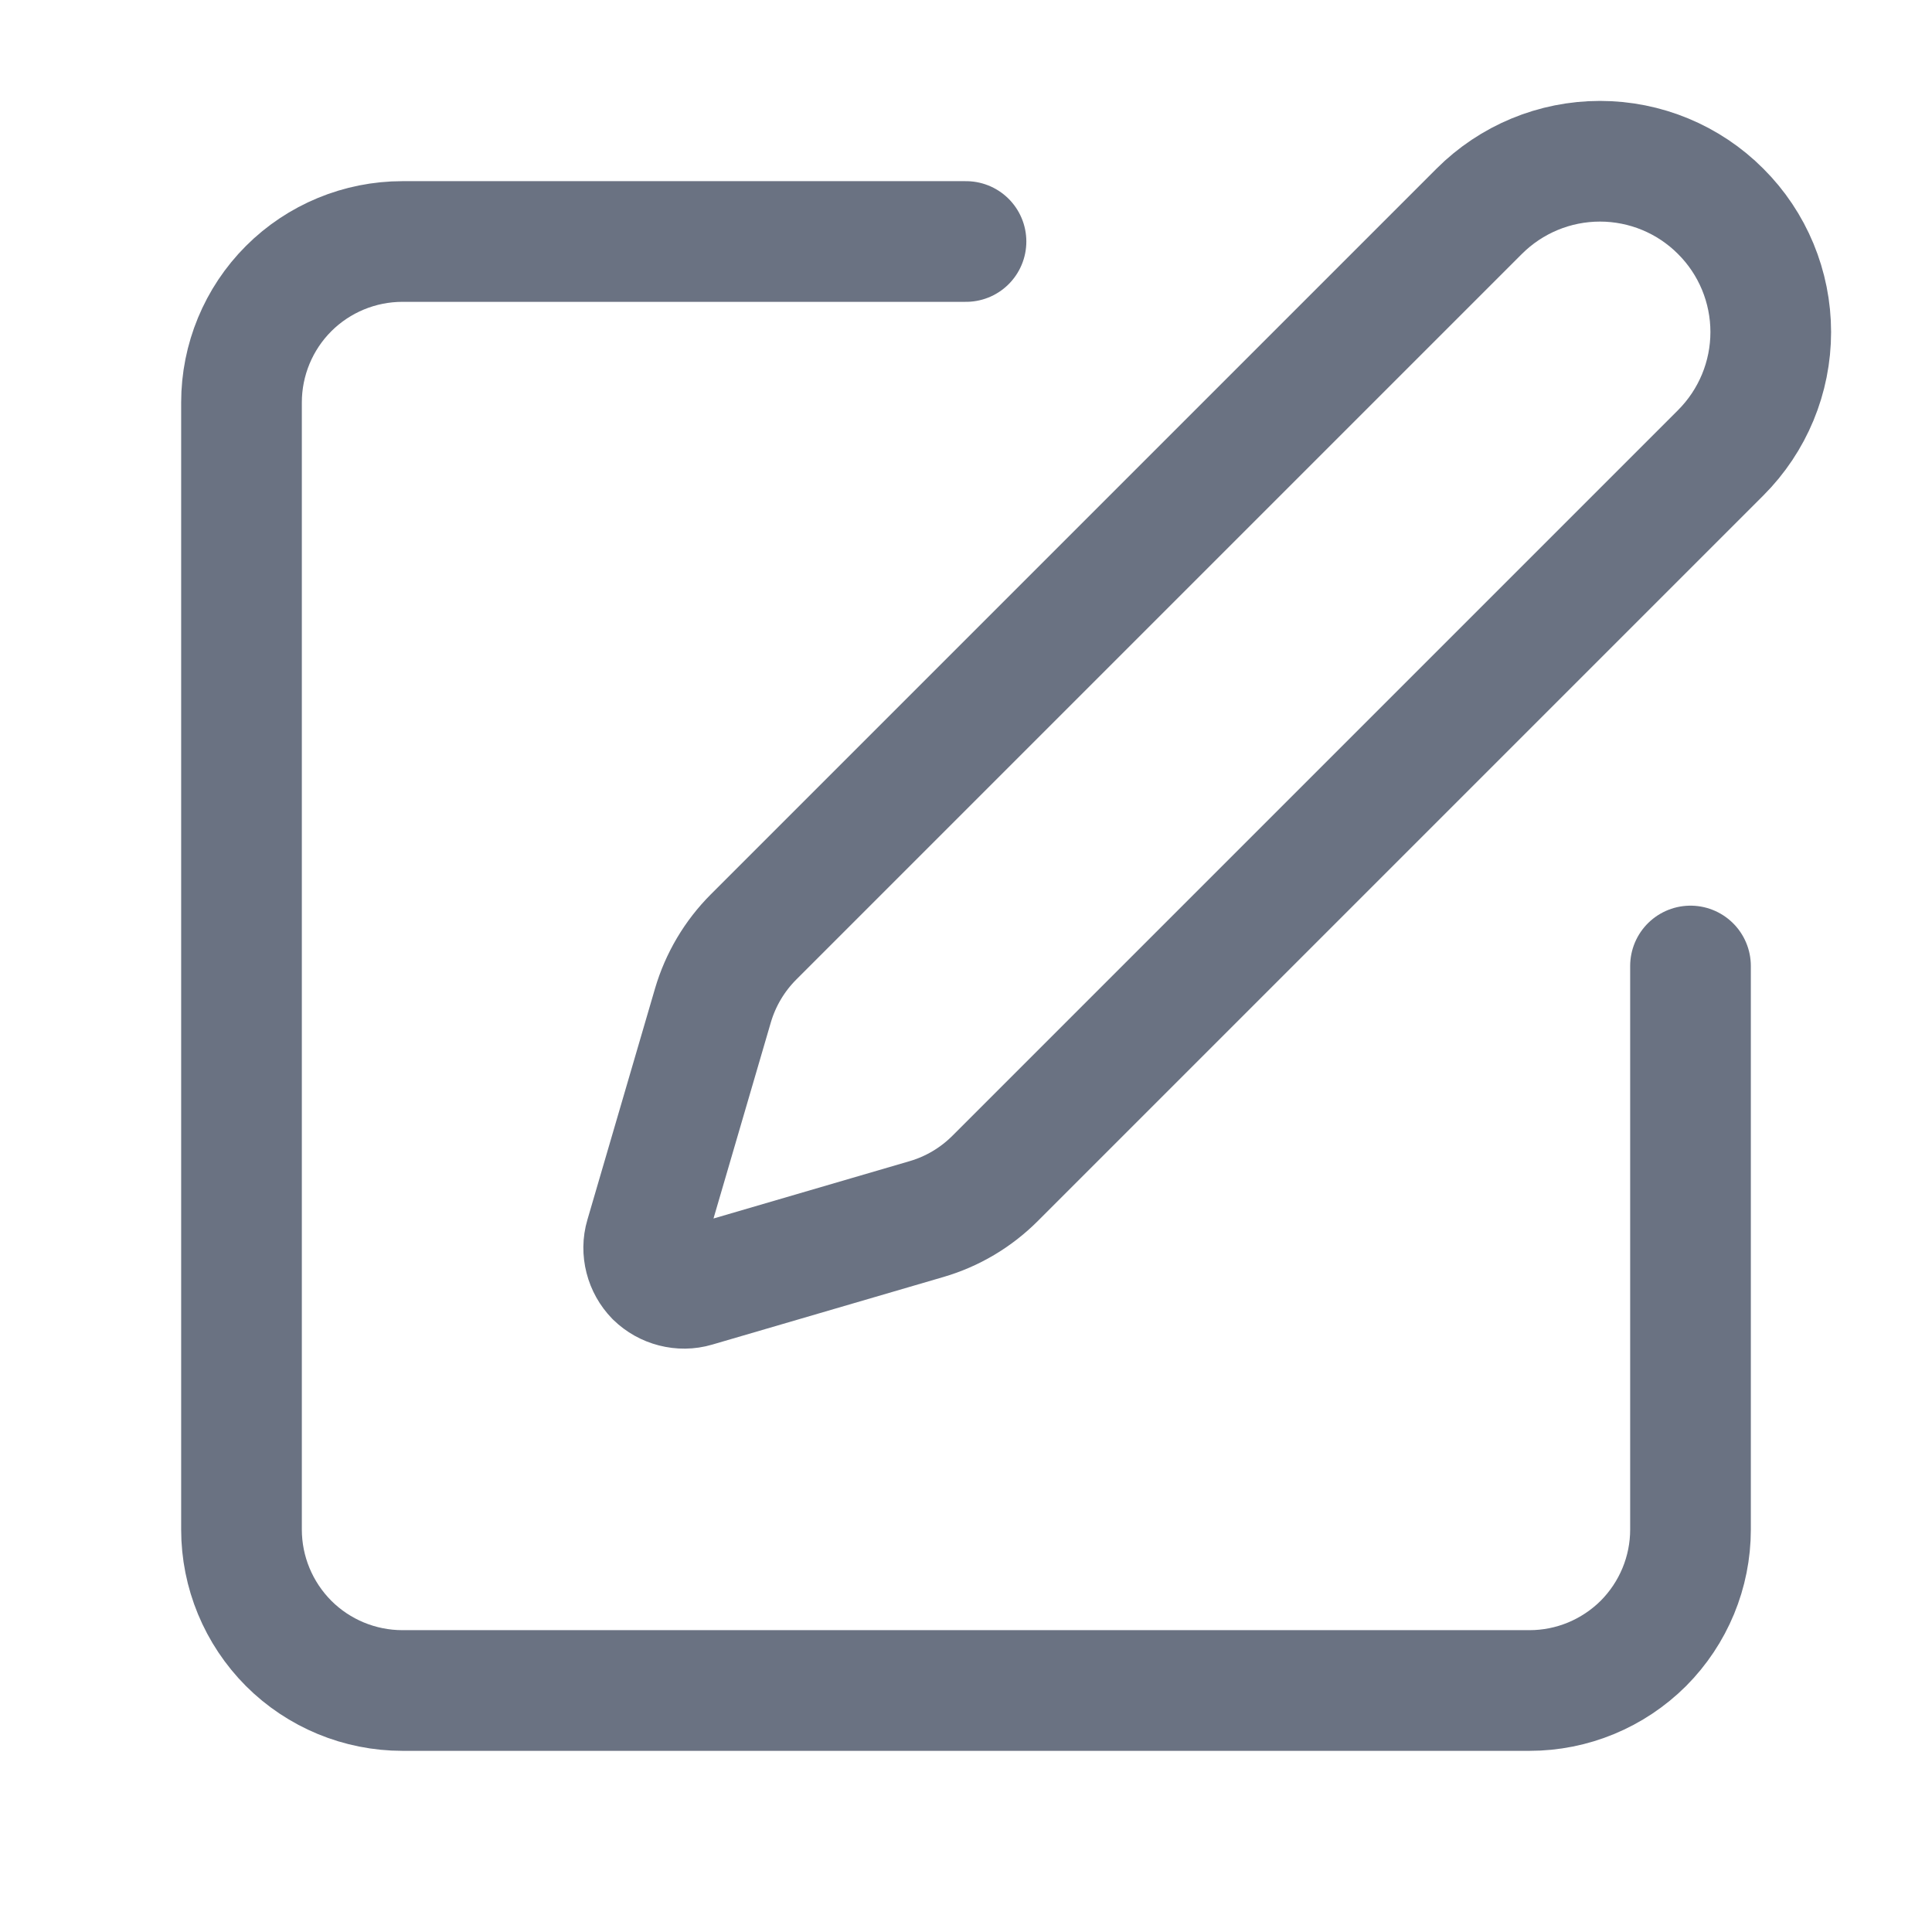
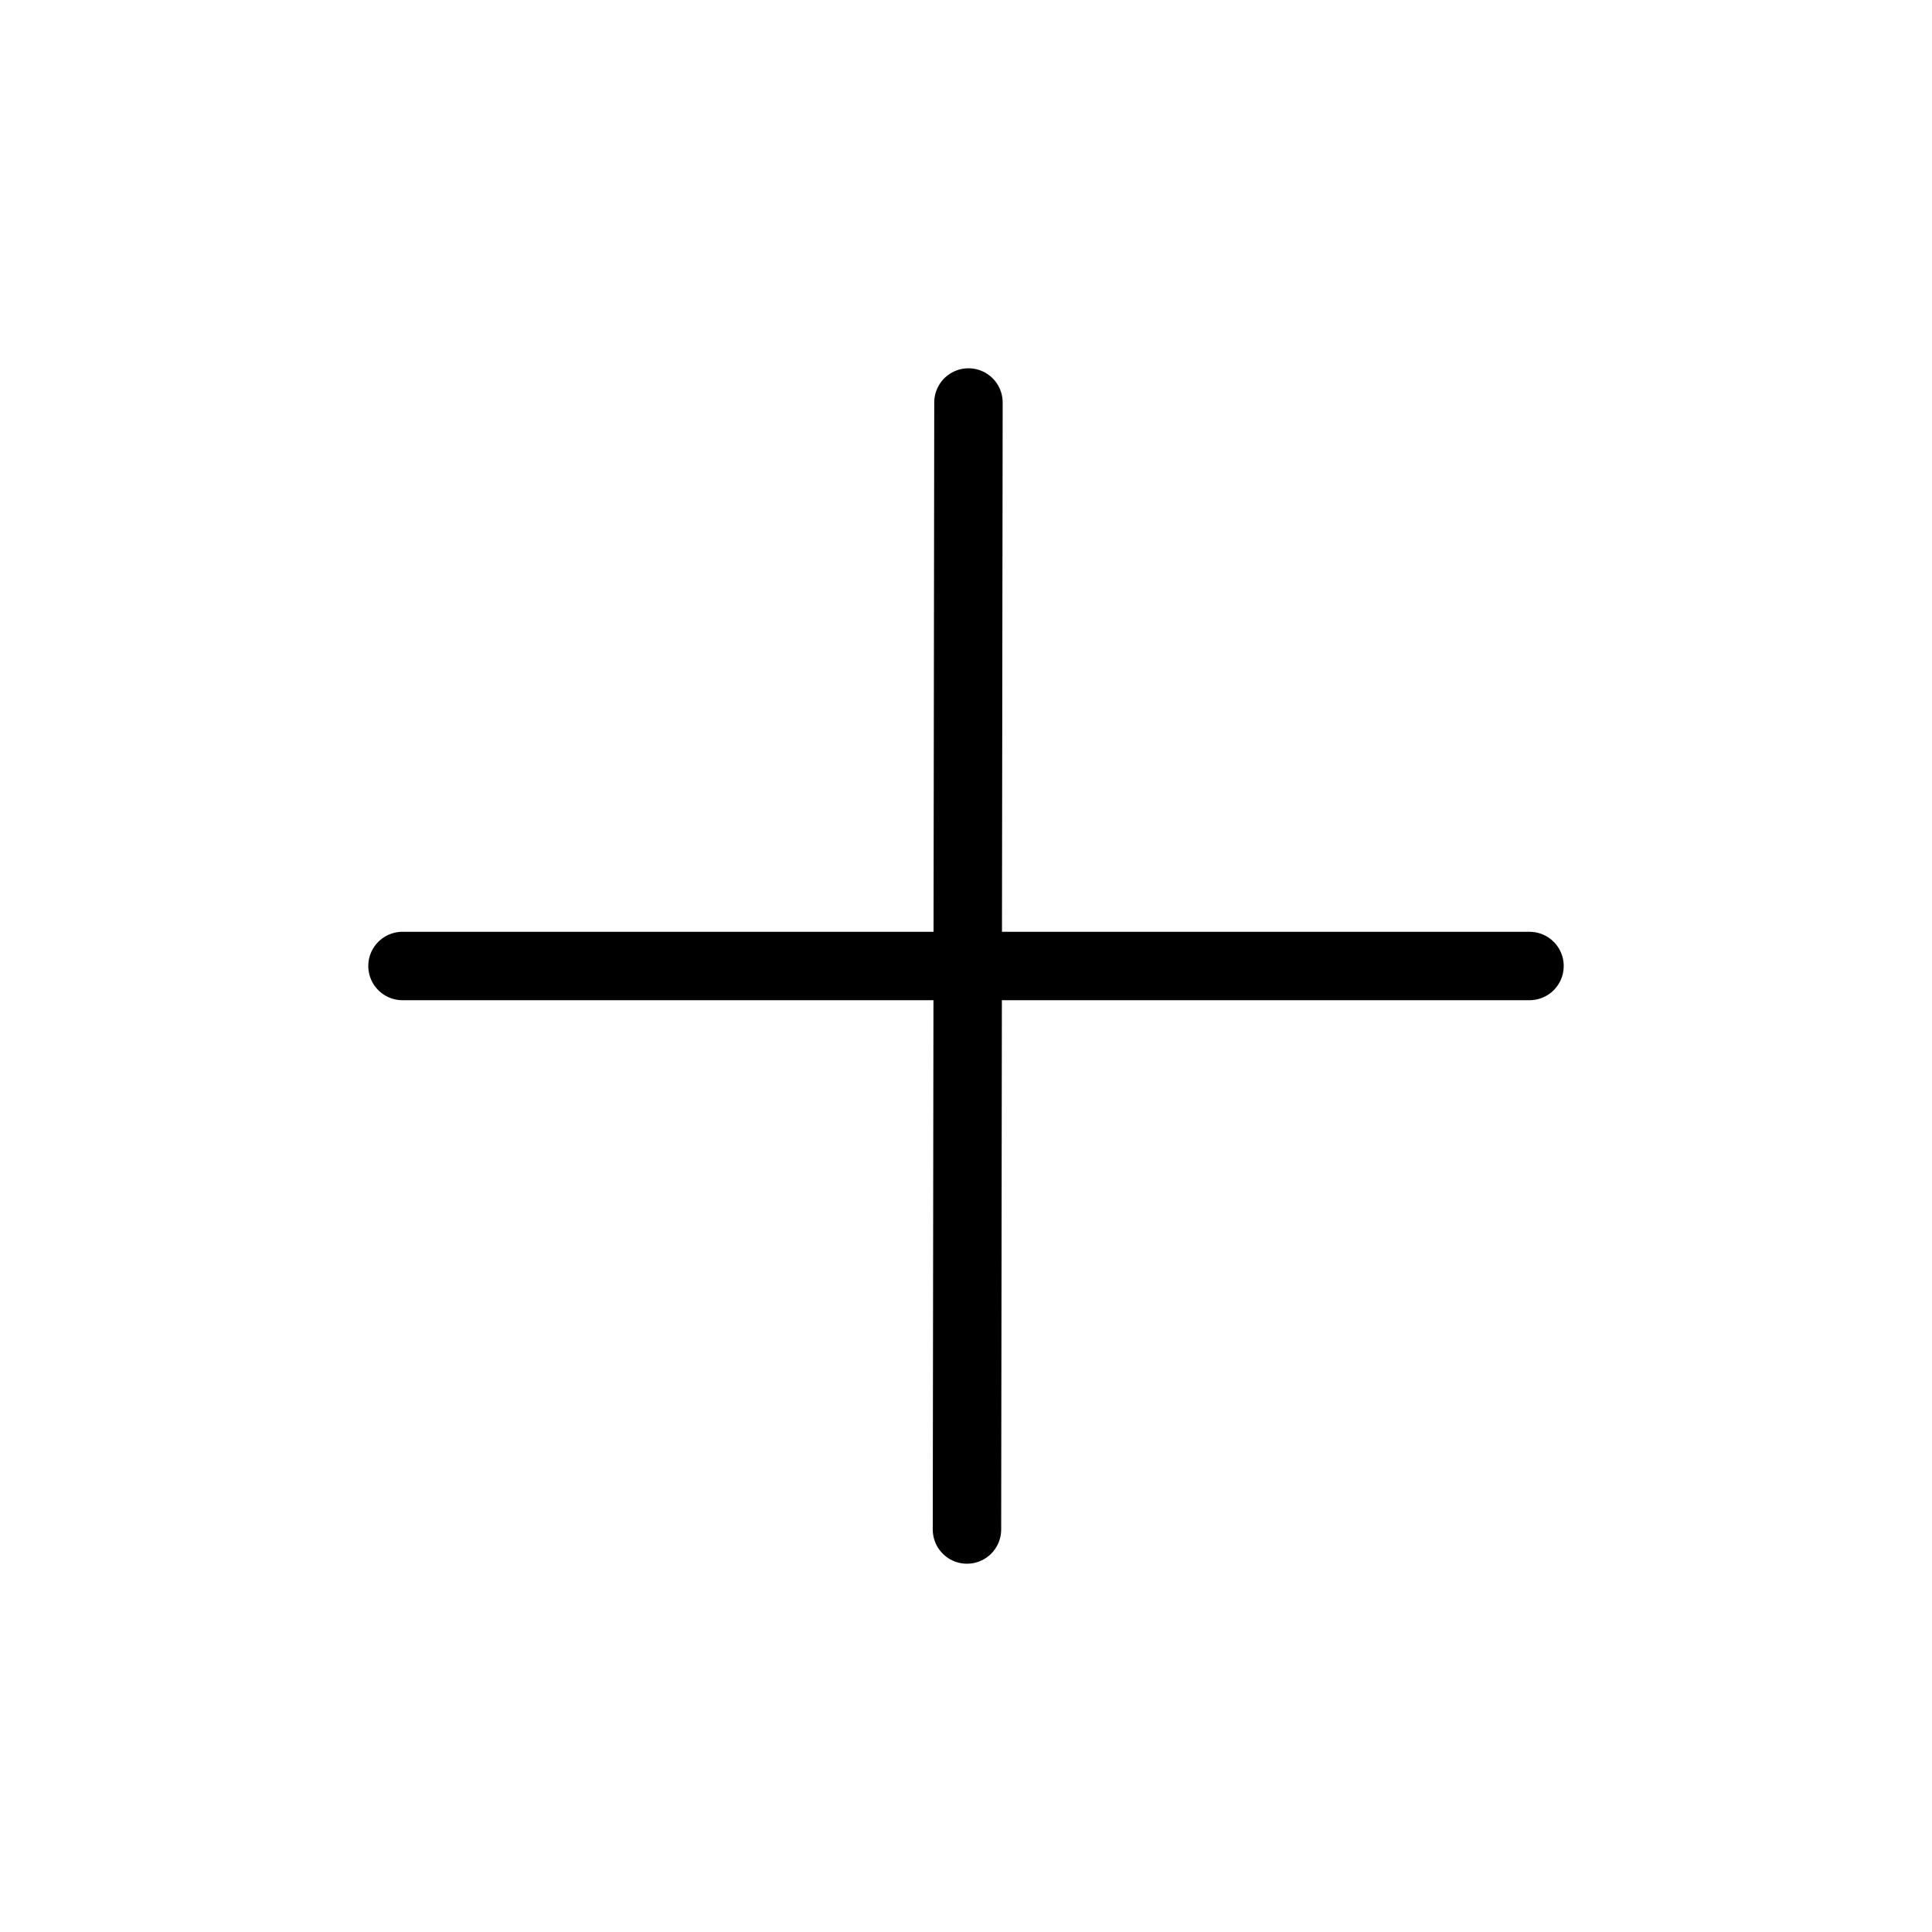
- <svg xmlns="http://www.w3.org/2000/svg" preserveAspectRatio="none" overflow="visible" style="display: block;" width="13" height="13" viewBox="0 0 13 13" fill="none">
-   <g id="Icon">
-     <path id="Vector" d="M6.5 1.625H2.708C2.421 1.625 2.145 1.739 1.942 1.942C1.739 2.145 1.625 2.421 1.625 2.708V10.292C1.625 10.579 1.739 10.854 1.942 11.058C2.145 11.261 2.421 11.375 2.708 11.375H10.292C10.579 11.375 10.854 11.261 11.058 11.058C11.261 10.854 11.375 10.579 11.375 10.292V6.5" stroke="#6A7282" stroke-width="0.812" stroke-linecap="round" stroke-linejoin="round" />
-     <path id="Vector_2" d="M9.953 1.422C10.169 1.206 10.461 1.085 10.766 1.085C11.07 1.085 11.363 1.206 11.578 1.422C11.794 1.637 11.915 1.93 11.915 2.234C11.915 2.539 11.794 2.831 11.578 3.047L6.696 7.929C6.567 8.058 6.409 8.152 6.234 8.203L4.678 8.658C4.631 8.672 4.582 8.672 4.535 8.66C4.488 8.648 4.445 8.624 4.41 8.59C4.376 8.555 4.352 8.512 4.34 8.465C4.328 8.418 4.328 8.369 4.342 8.322L4.797 6.766C4.848 6.592 4.942 6.433 5.071 6.304L9.953 1.422Z" stroke="#6A7282" stroke-width="0.812" stroke-linecap="round" stroke-linejoin="round" />
-   </g>
+ <svg xmlns="http://www.w3.org/2000/svg" width="17" height="17" viewBox="0 0 48 48" fill="none">
+   <path d="M24.061 10L24.024 38" stroke="currentColor" stroke-width="1.7" stroke-linecap="round" stroke-linejoin="round" />
+   <path d="M10 24L38 24" stroke="currentColor" stroke-width="1.7" stroke-linecap="round" stroke-linejoin="round" />
</svg>
